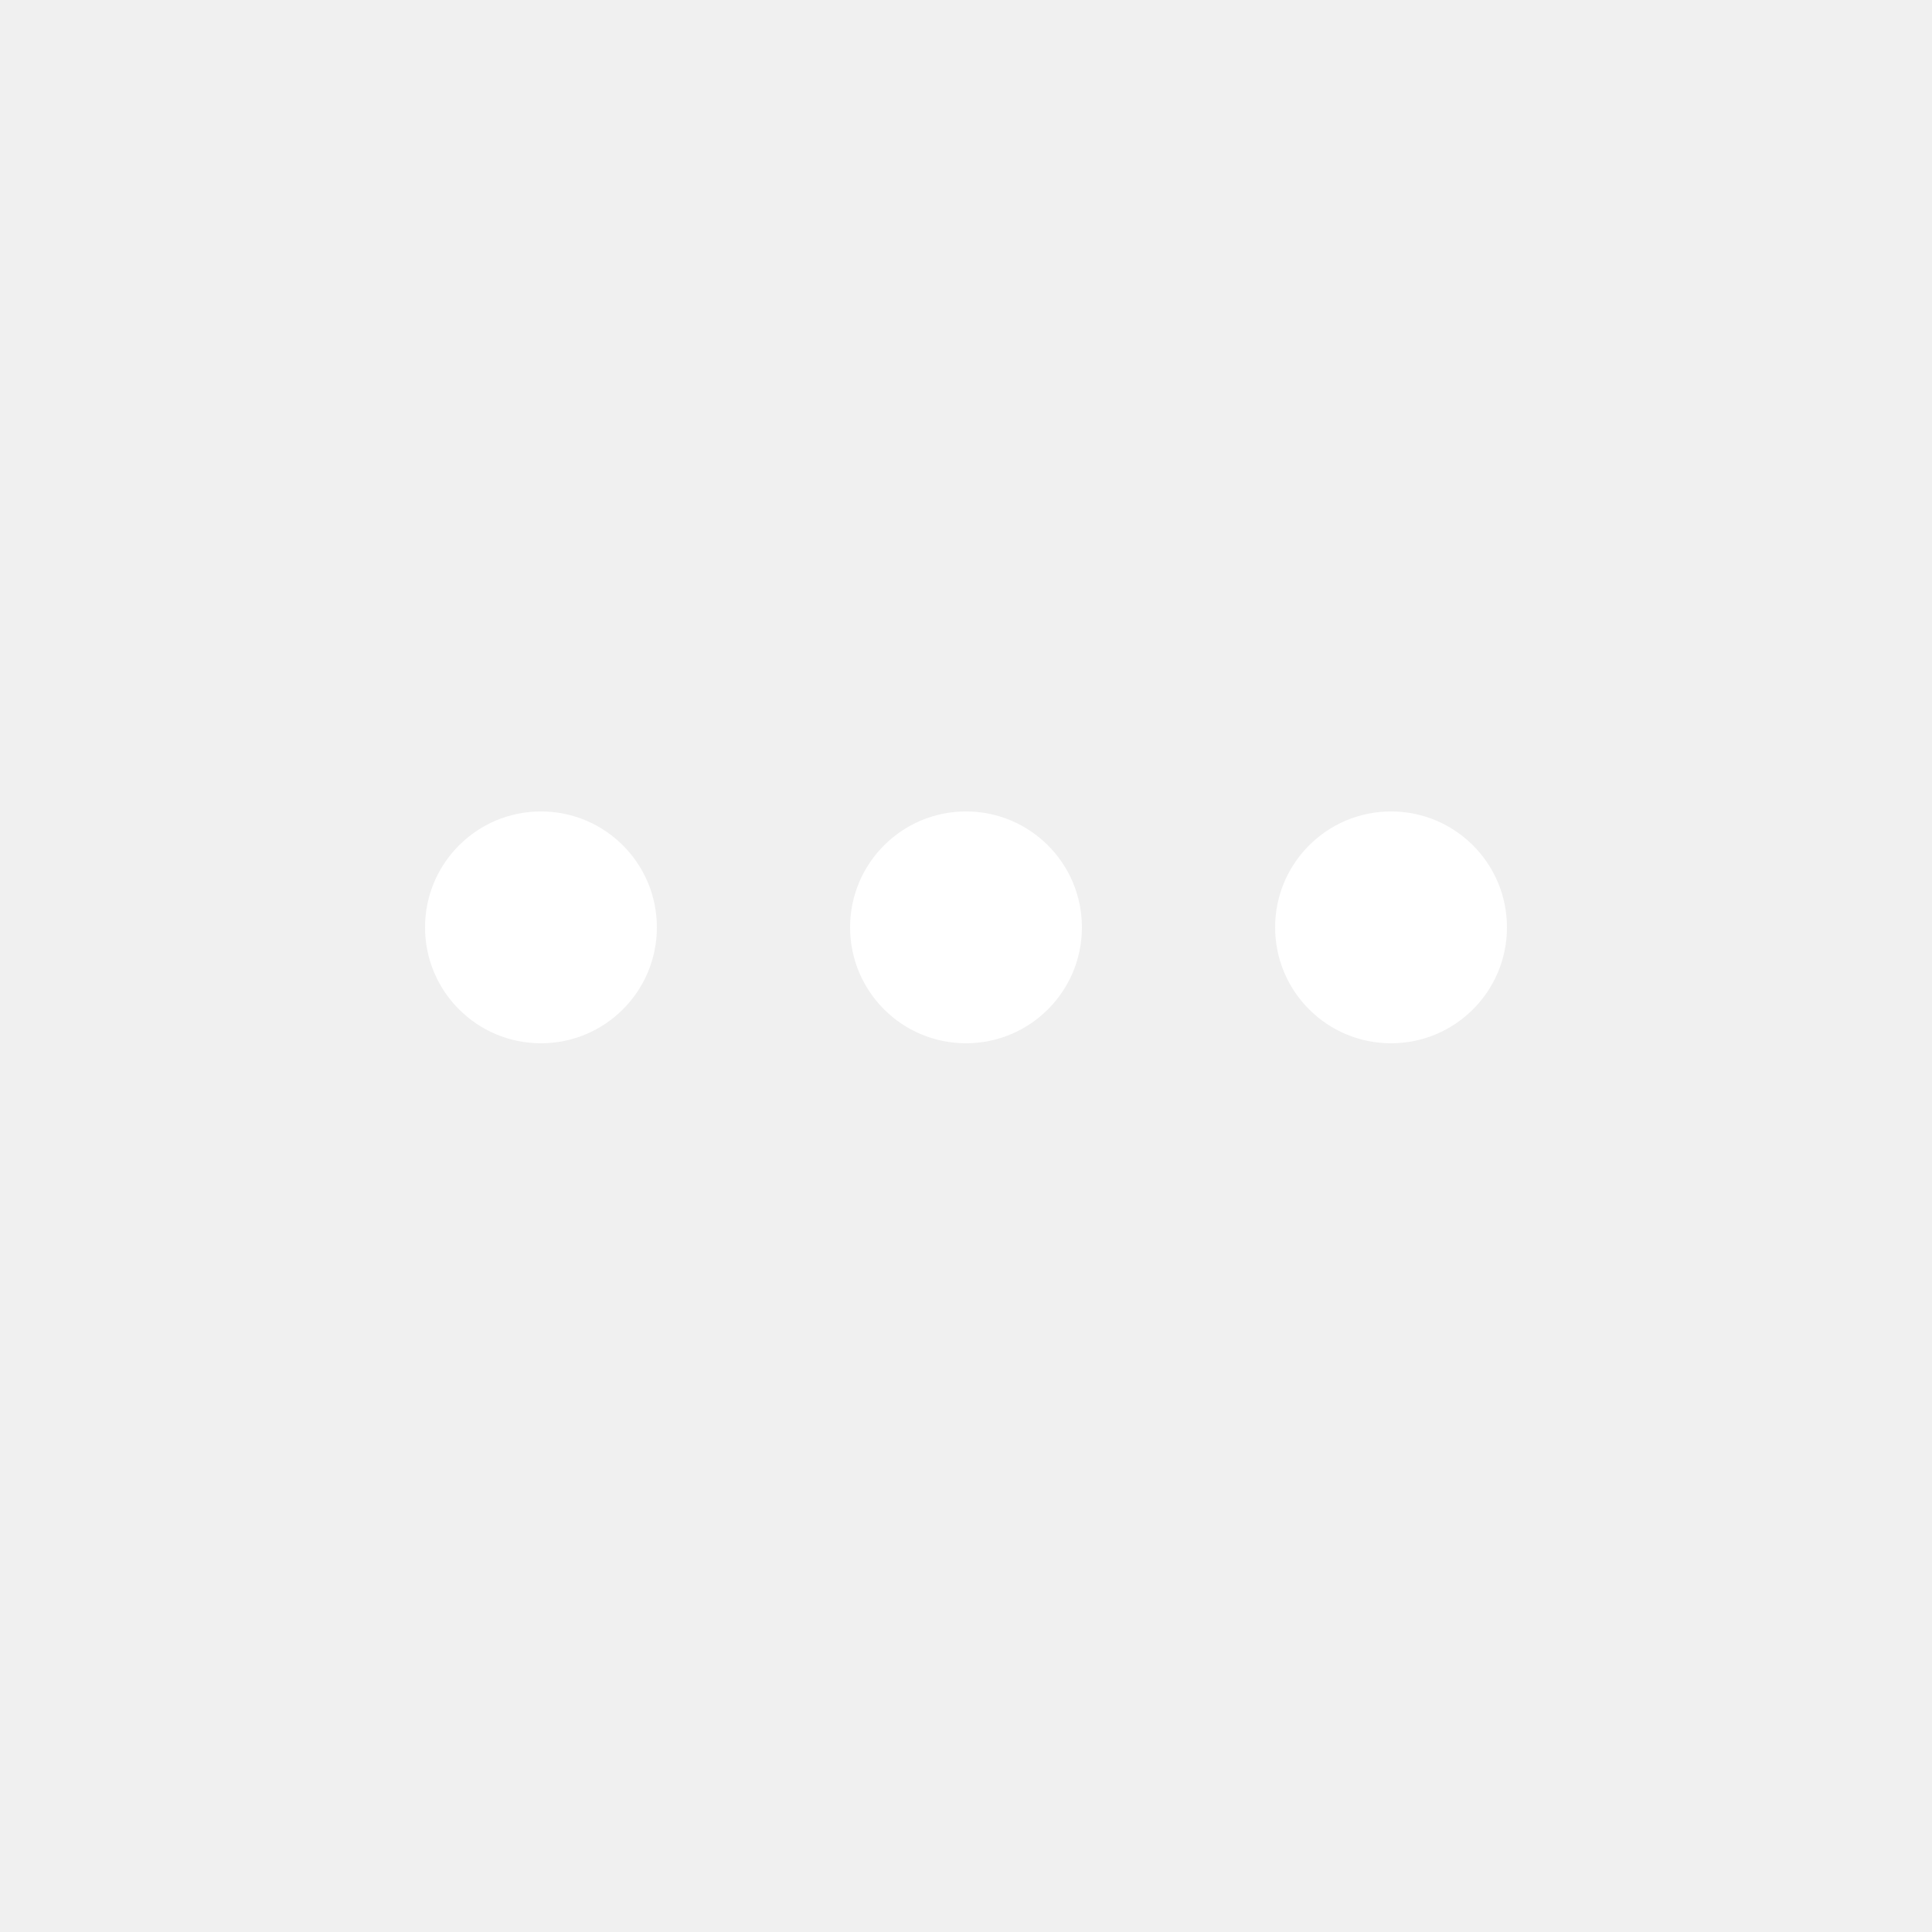
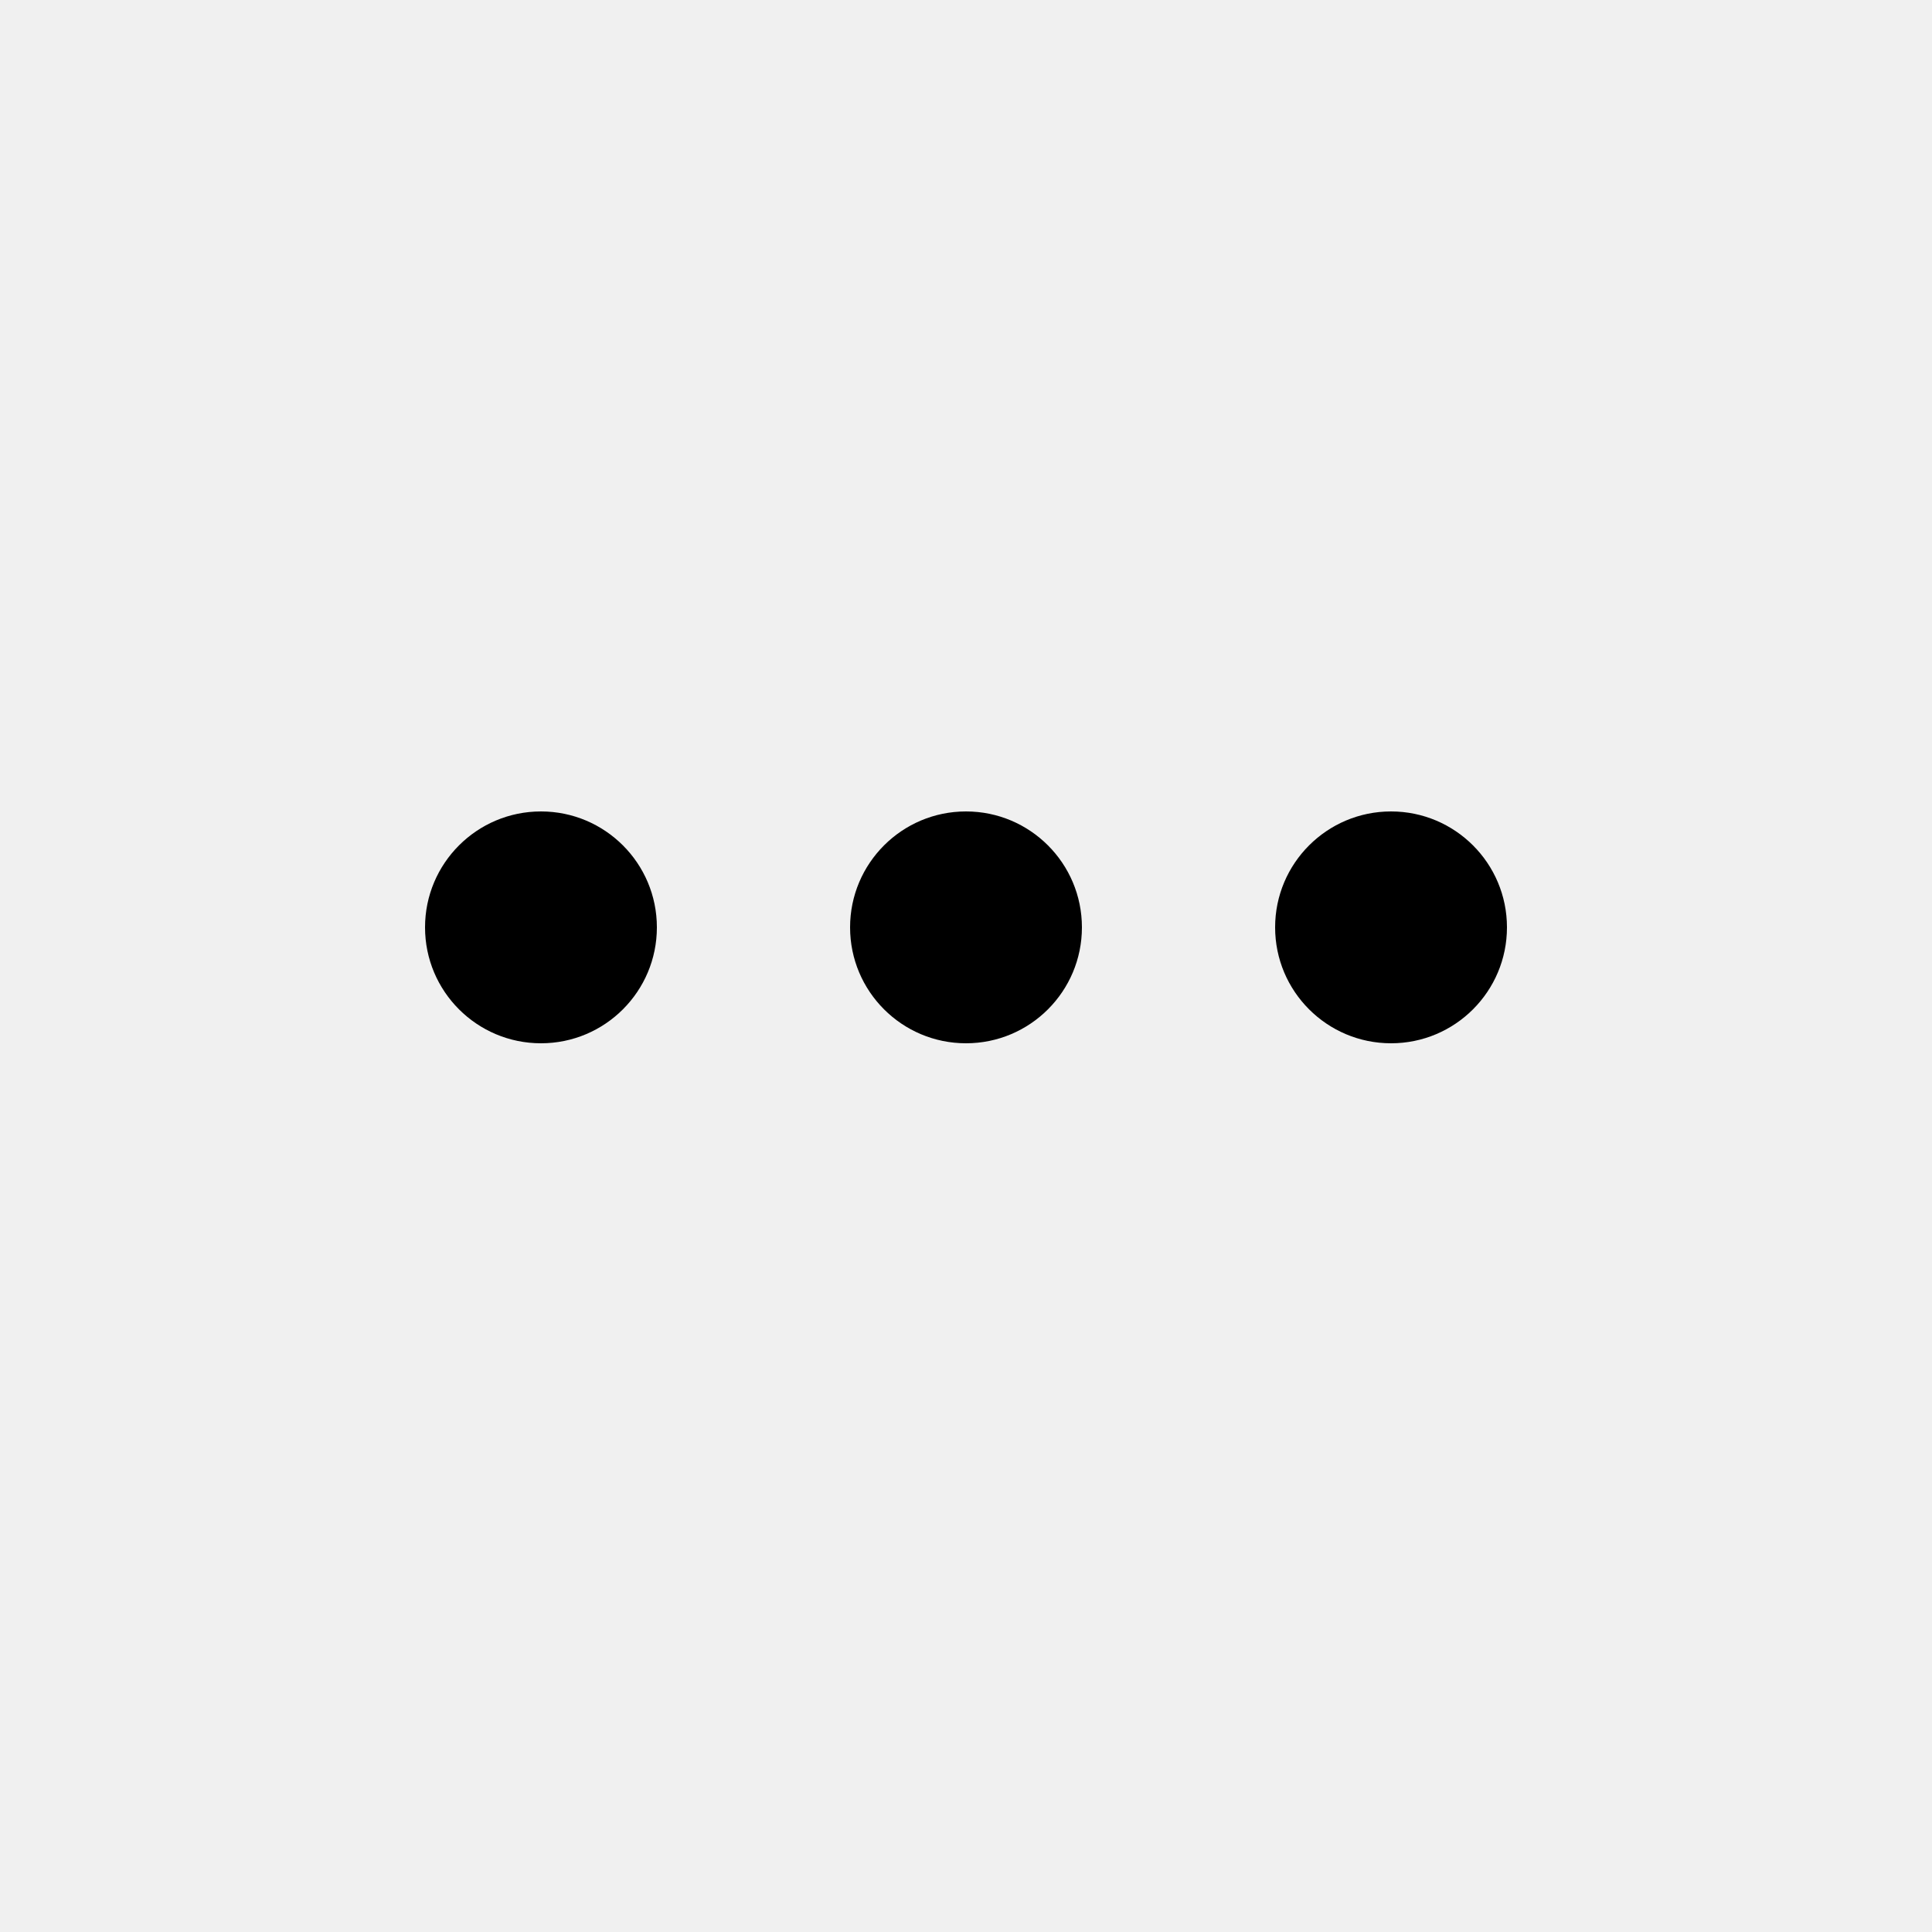
<svg xmlns="http://www.w3.org/2000/svg" version="1.1" id="Warstwa_2" x="0px" y="0px" viewBox="0 0 25 25" style="enable-background:new 0 0 25 25;" xml:space="preserve">
  <style type="text/css">
- 	.st0{fill:none;stroke-width:1.68;stroke-linecap:round;stroke-linejoin:round;stroke-miterlimit:10;}
- 	.st1{fill:#FFFFFF;}
+ 	.more_st0{fill:none;stroke-width:1.68;stroke-linecap:round;stroke-linejoin:round;stroke-miterlimit:10;}
+ 	.more_st1{fill:currentColor;}
</style>
-   <circle class="st0" cx="12.5" cy="12" r="10.4" />
+   <circle class="more_st0" cx="12.5" cy="12" r="10.4" />
  <g>
-     <circle class="st1" cx="7" cy="12" r="1.5" />
-     <circle class="st1" cx="12.5" cy="12" r="1.5" />
-     <circle class="st1" cx="18" cy="12" r="1.5" />
+     <circle class="more_st1" cx="7" cy="12" r="1.5" />
+     <circle class="more_st1" cx="12.5" cy="12" r="1.5" />
+     <circle class="more_st1" cx="18" cy="12" r="1.5" />
  </g>
</svg>
